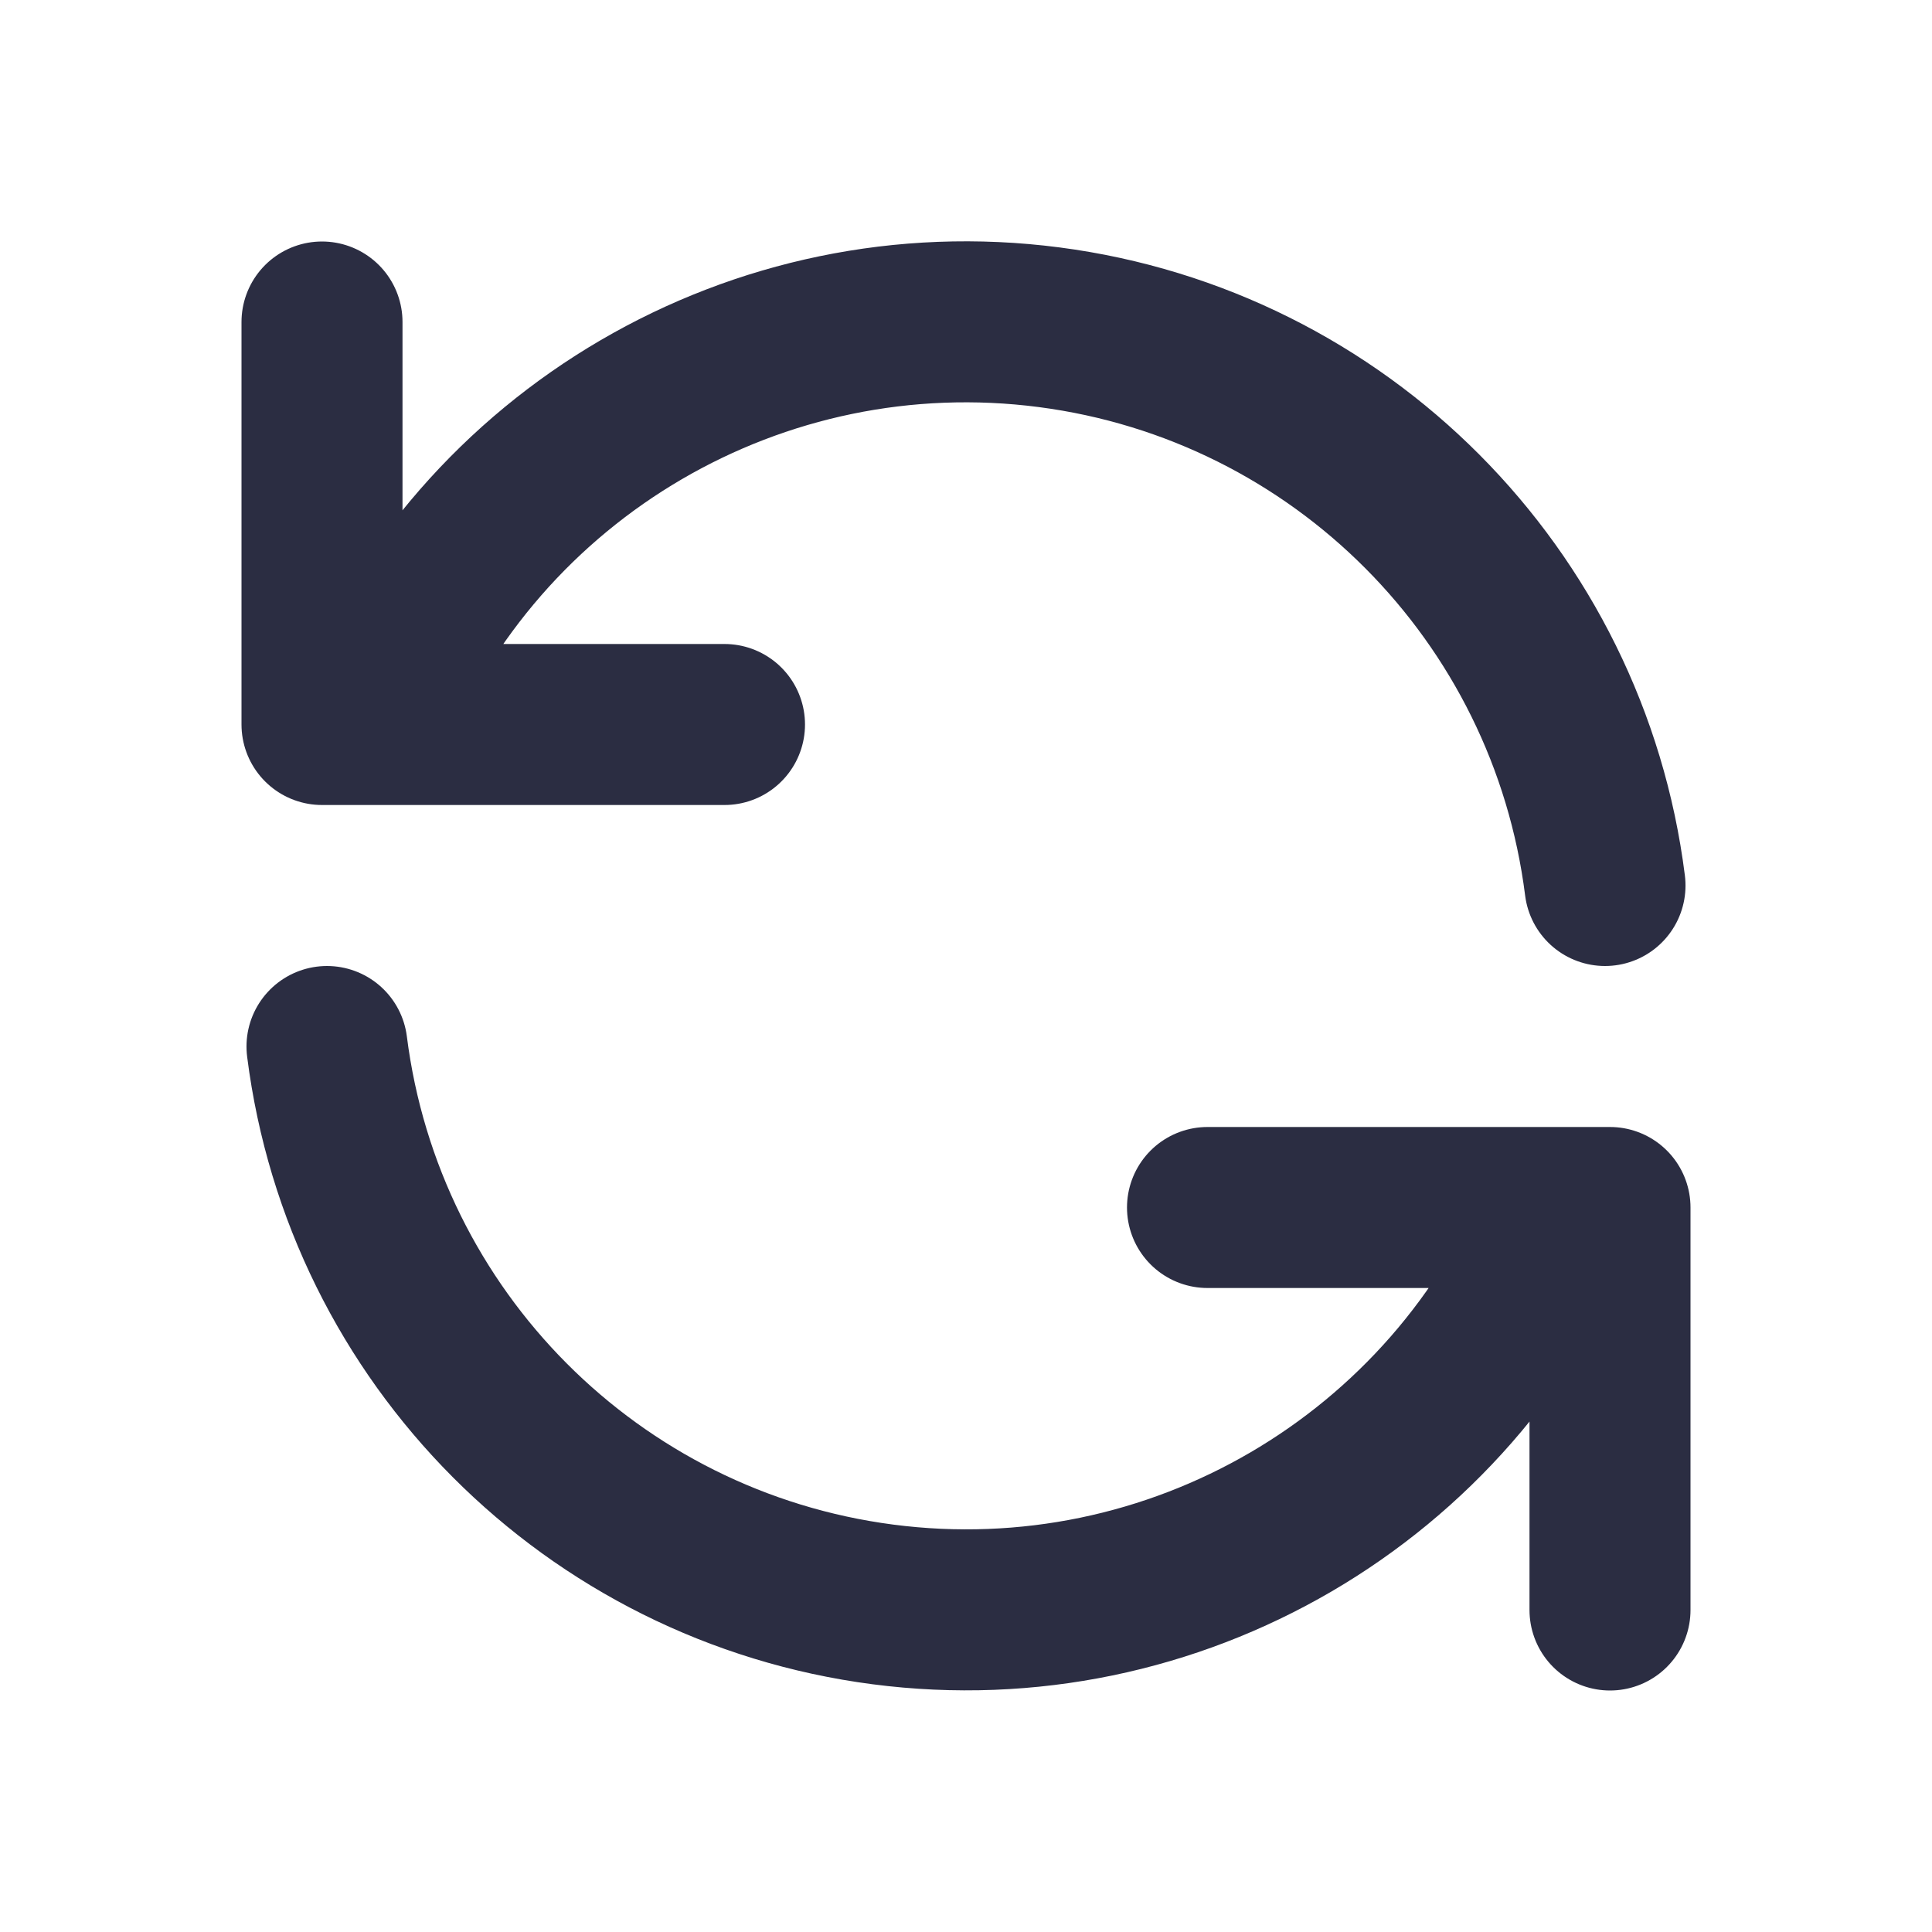
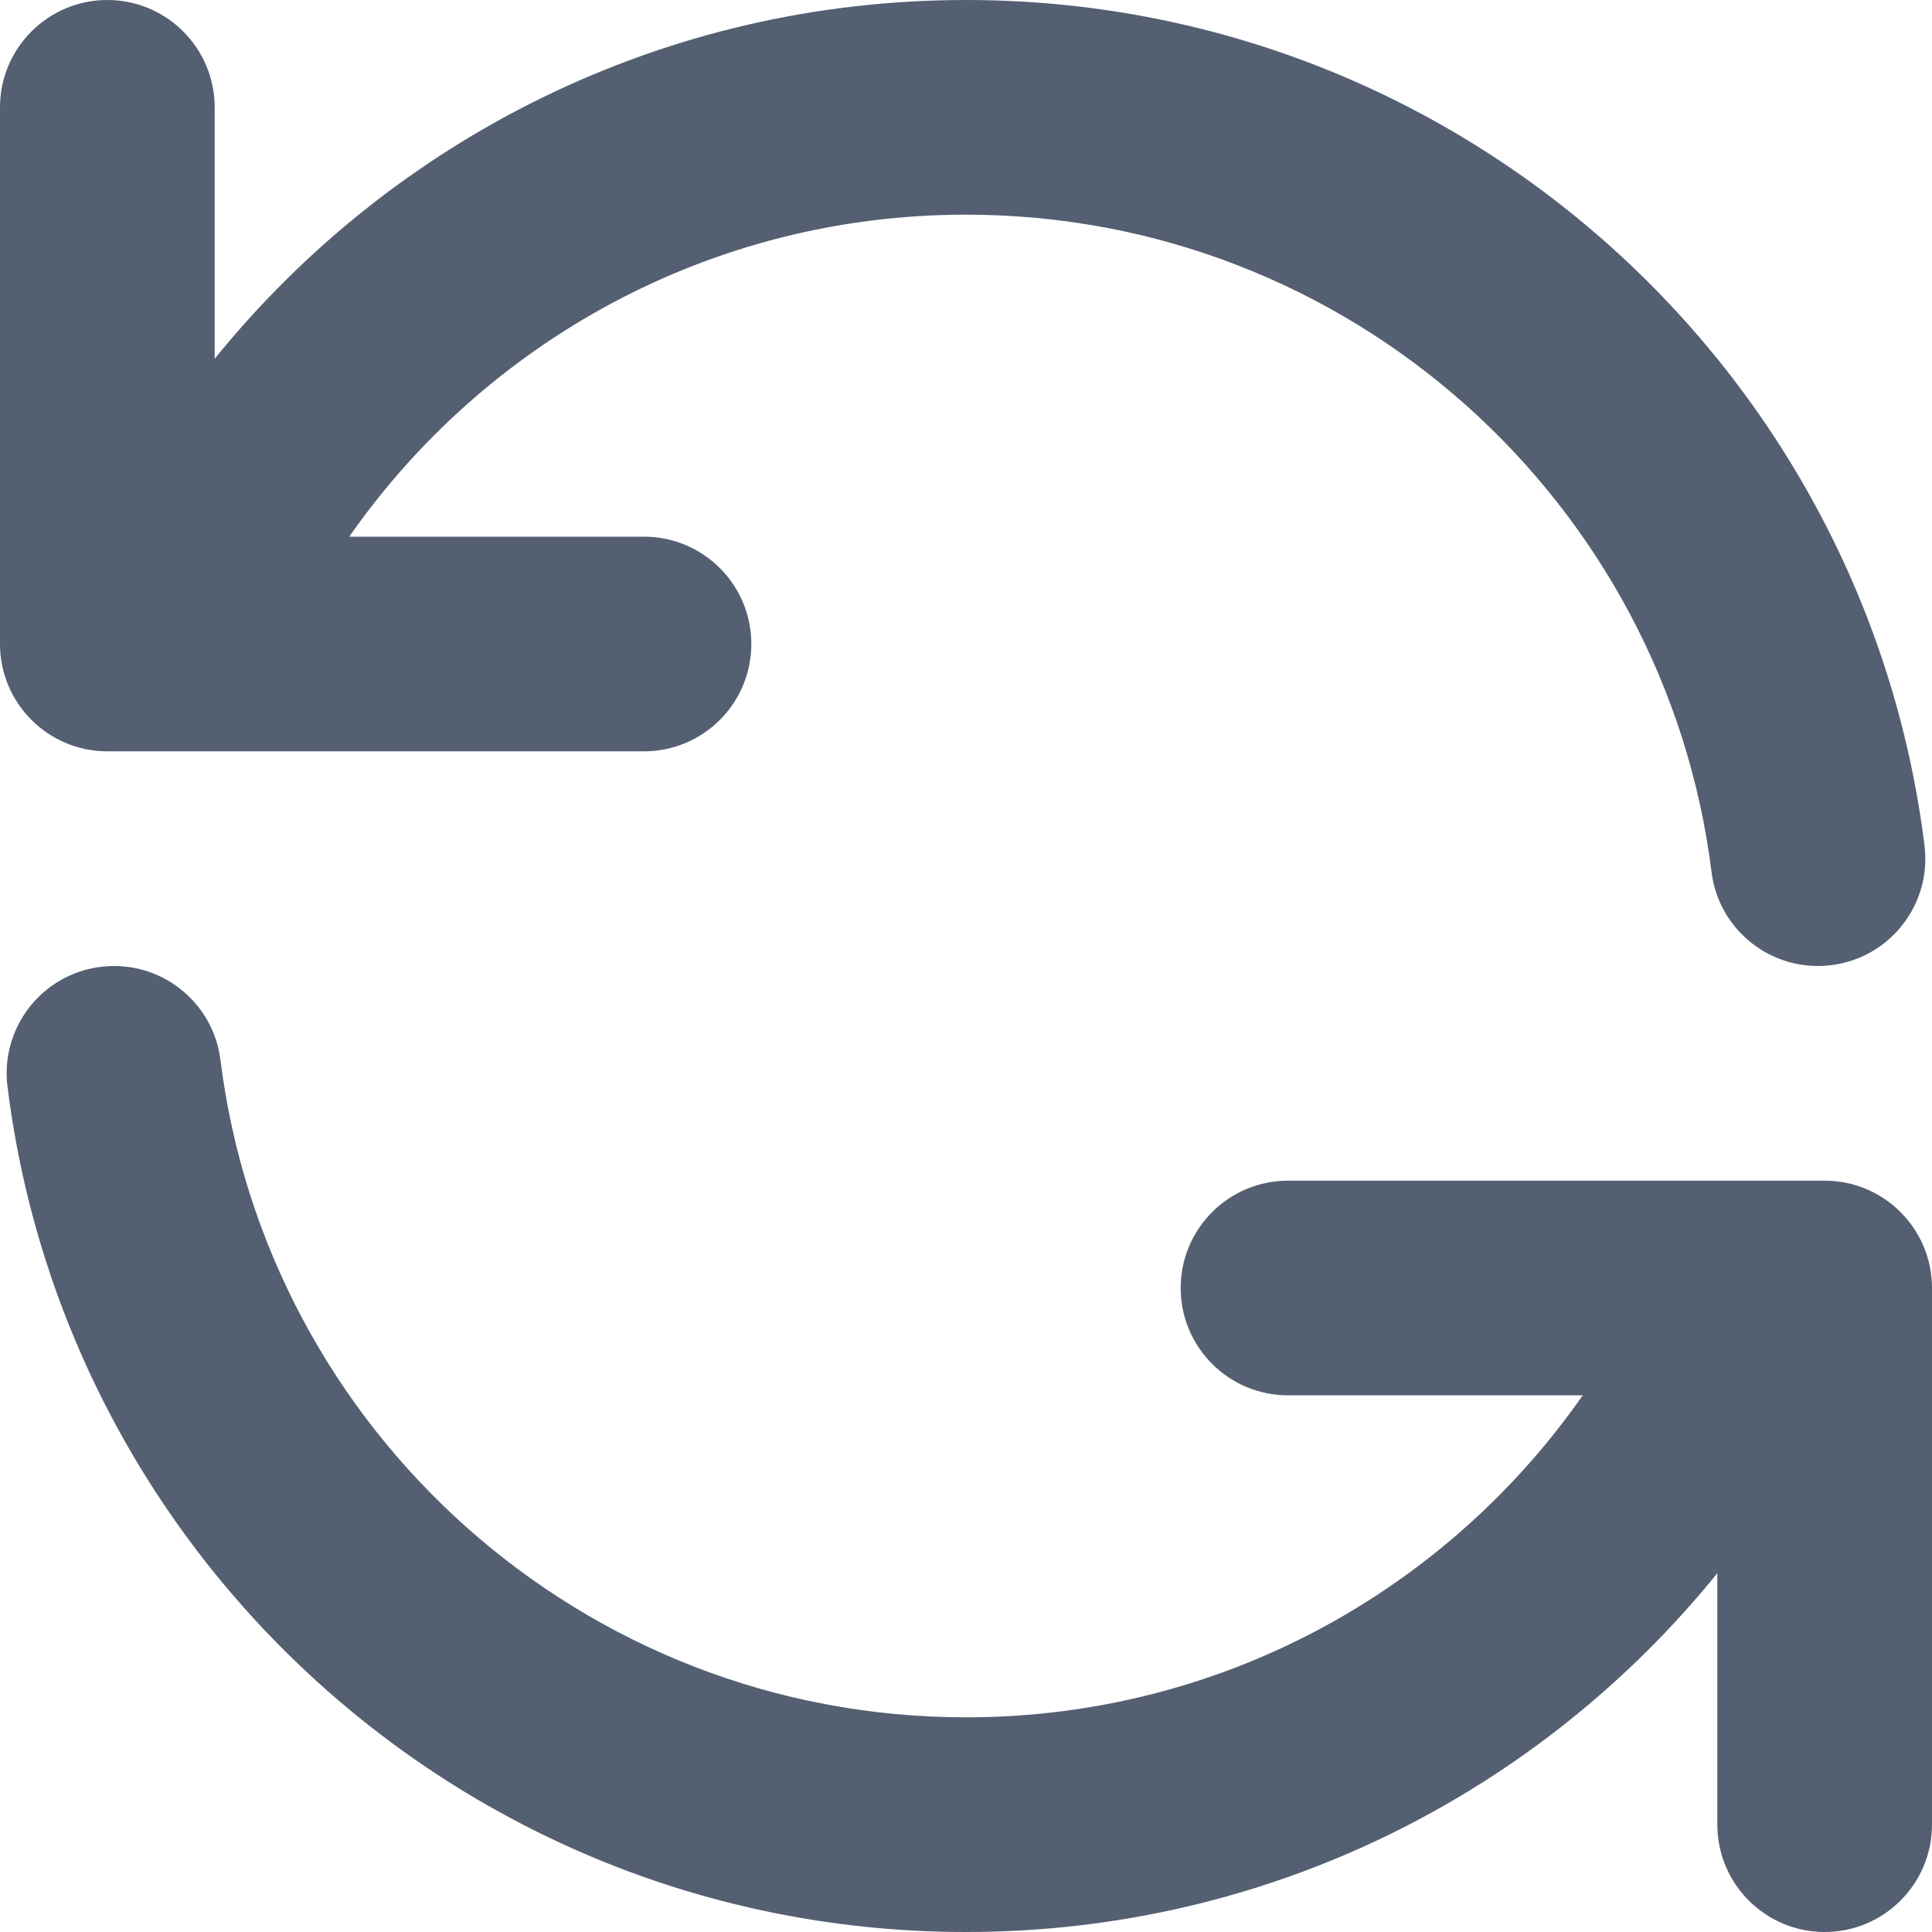
- <svg xmlns="http://www.w3.org/2000/svg" width="24" height="24" fill="none" viewBox="0 0 24 24">
-   <path stroke="#2B2D42" stroke-linecap="round" stroke-linejoin="round" stroke-width="2" d="M4 4v5h.582m15.356 2A8.001 8.001 0 0 0 4.582 9m0 0H9m11 11v-5h-.581m0 0a8.003 8.003 0 0 1-15.357-2m15.357 2H15" />
+ <svg xmlns="http://www.w3.org/2000/svg" width="18" height="18" viewBox="0 0 18 18" fill="none">
+   <path fill-rule="evenodd" clip-rule="evenodd" d="M1 0C1.552 0 2 0.448 2 1V3.343C3.649 1.304 6.172 0 9 0C13.59 0 17.377 3.436 17.93 7.876C17.999 8.424 17.61 8.924 17.062 8.992C16.514 9.061 16.014 8.672 15.946 8.124C15.515 4.672 12.569 2 9 2C6.622 2 4.52 3.186 3.254 5H6C6.552 5 7 5.448 7 6C7 6.552 6.552 7 6 7H1C0.448 7 0 6.552 0 6V1C0 0.448 0.448 0 1 0ZM0.938 9.008C1.486 8.939 1.986 9.328 2.054 9.876C2.485 13.328 5.431 16 9 16C11.378 16 13.48 14.814 14.746 13H12C11.448 13 11 12.552 11 12C11 11.448 11.448 11 12 11H17C17.552 11 18 11.448 18 12V17C18 17.552 17.552 18 17 18C16.448 18 16 17.552 16 17V14.657C14.351 16.695 11.828 18 9 18C4.41 18 0.623 14.564 0.07 10.124C0.001 9.576 0.39 9.076 0.938 9.008Z" fill="#545F71" />
</svg>
